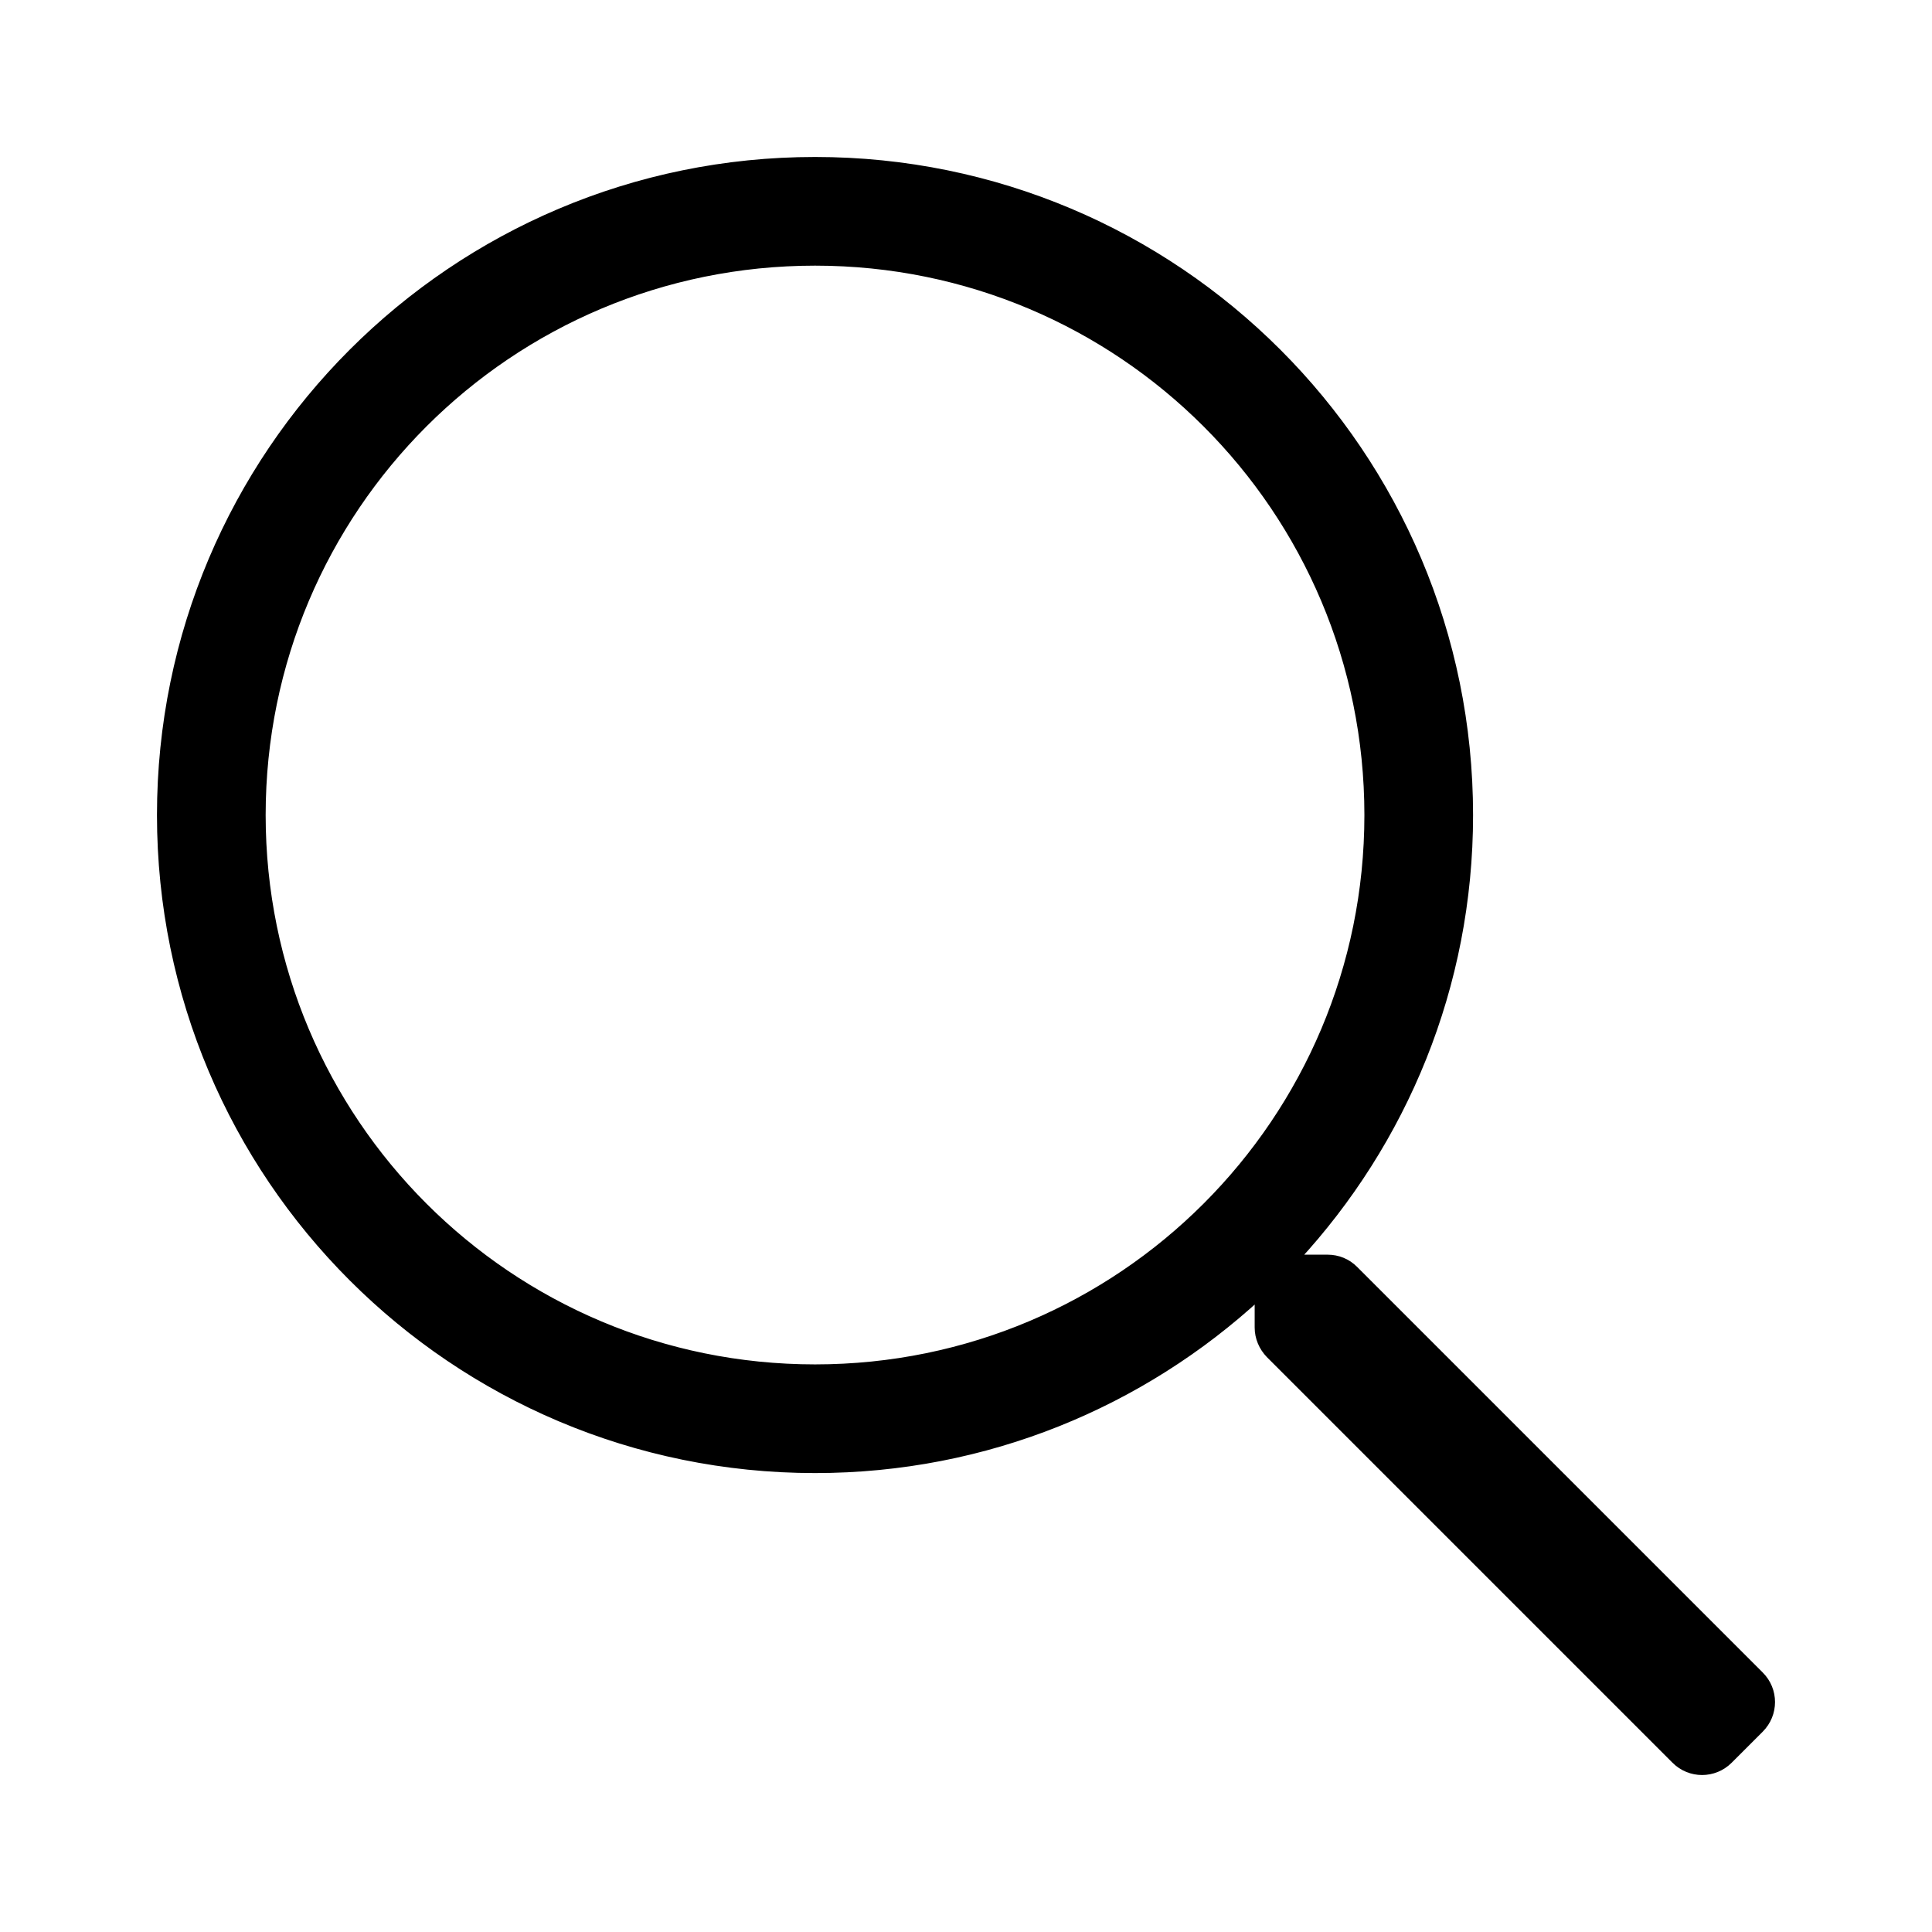
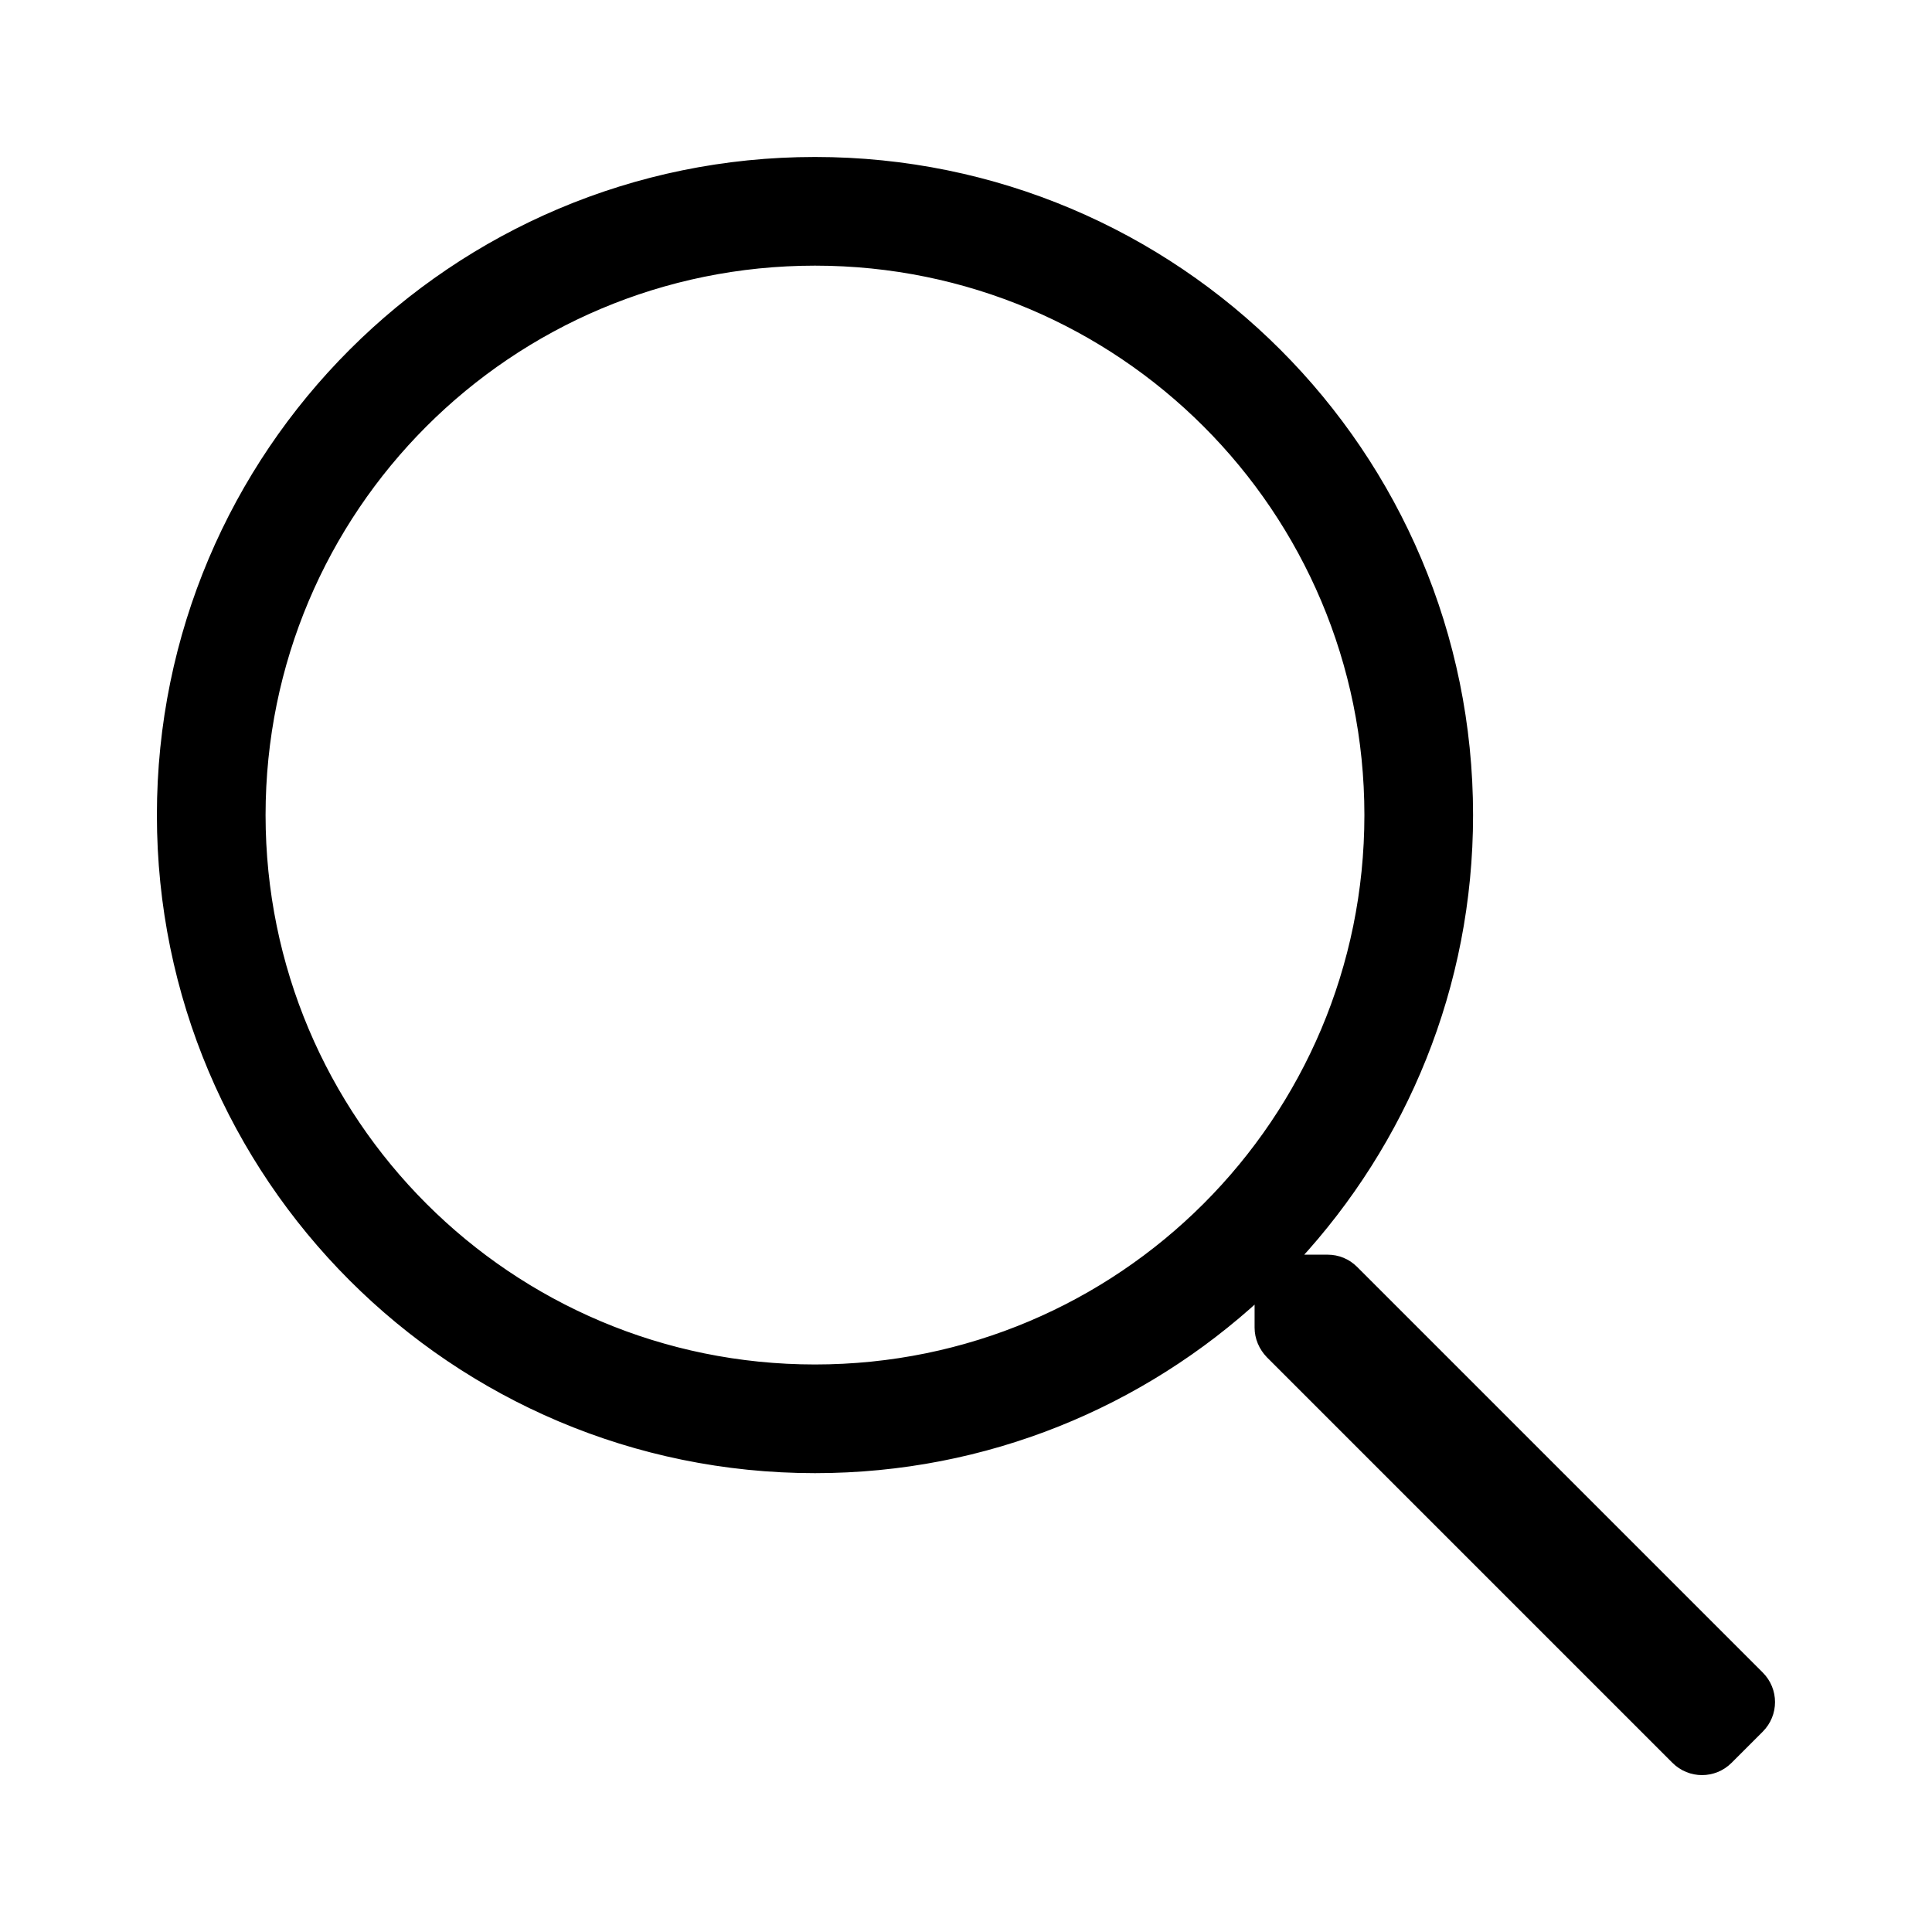
- <svg xmlns="http://www.w3.org/2000/svg" width="24" height="24" viewBox="0 0 24 24" fill="none">
-   <path d="M21.862 20.812L16.823 15.773C16.734 15.683 16.616 15.636 16.491 15.636H16.089C17.429 14.187 18.249 12.253 18.249 10.125C18.249 5.637 14.613 2 10.125 2C5.637 2 2 5.637 2 10.125C2 14.613 5.637 18.249 10.125 18.249C12.253 18.249 14.187 17.429 15.636 16.093V16.491C15.636 16.616 15.687 16.734 15.773 16.823L20.812 21.862C20.995 22.046 21.292 22.046 21.476 21.862L21.862 21.476C22.046 21.292 22.046 20.995 21.862 20.812ZM10.125 16.999C6.324 16.999 3.25 13.925 3.25 10.125C3.25 6.324 6.324 3.25 10.125 3.25C13.925 3.25 16.999 6.324 16.999 10.125C16.999 13.925 13.925 16.999 10.125 16.999Z" fill="black" stroke="black" stroke-width="0.1" />
+ <svg xmlns="http://www.w3.org/2000/svg" fill="none" height="24" viewBox="0 0 24 24" width="24">
+   <path d="m21.862 20.812-5.039-5.039c-.09-.09-.207-.137-.332-.137h-.402c1.34-1.449 2.16-3.383 2.16-5.511 0-4.488-3.636-8.125-8.125-8.125-4.488 0-8.125 3.637-8.125 8.125 0 4.488 3.637 8.125 8.125 8.125 2.129 0 4.062-.82 5.511-2.156v.398c0 .125.051.242.137.332l5.039 5.039c.184.184.48.184.664 0l.387-.387c.184-.184.184-.48 0-.664zm-11.738-3.812c-3.801 0-6.875-3.074-6.875-6.875 0-3.801 3.074-6.875 6.875-6.875 3.801 0 6.875 3.074 6.875 6.875 0 3.801-3.074 6.875-6.875 6.875z" fill="#000" stroke="#000" stroke-width=".1" />
</svg>
